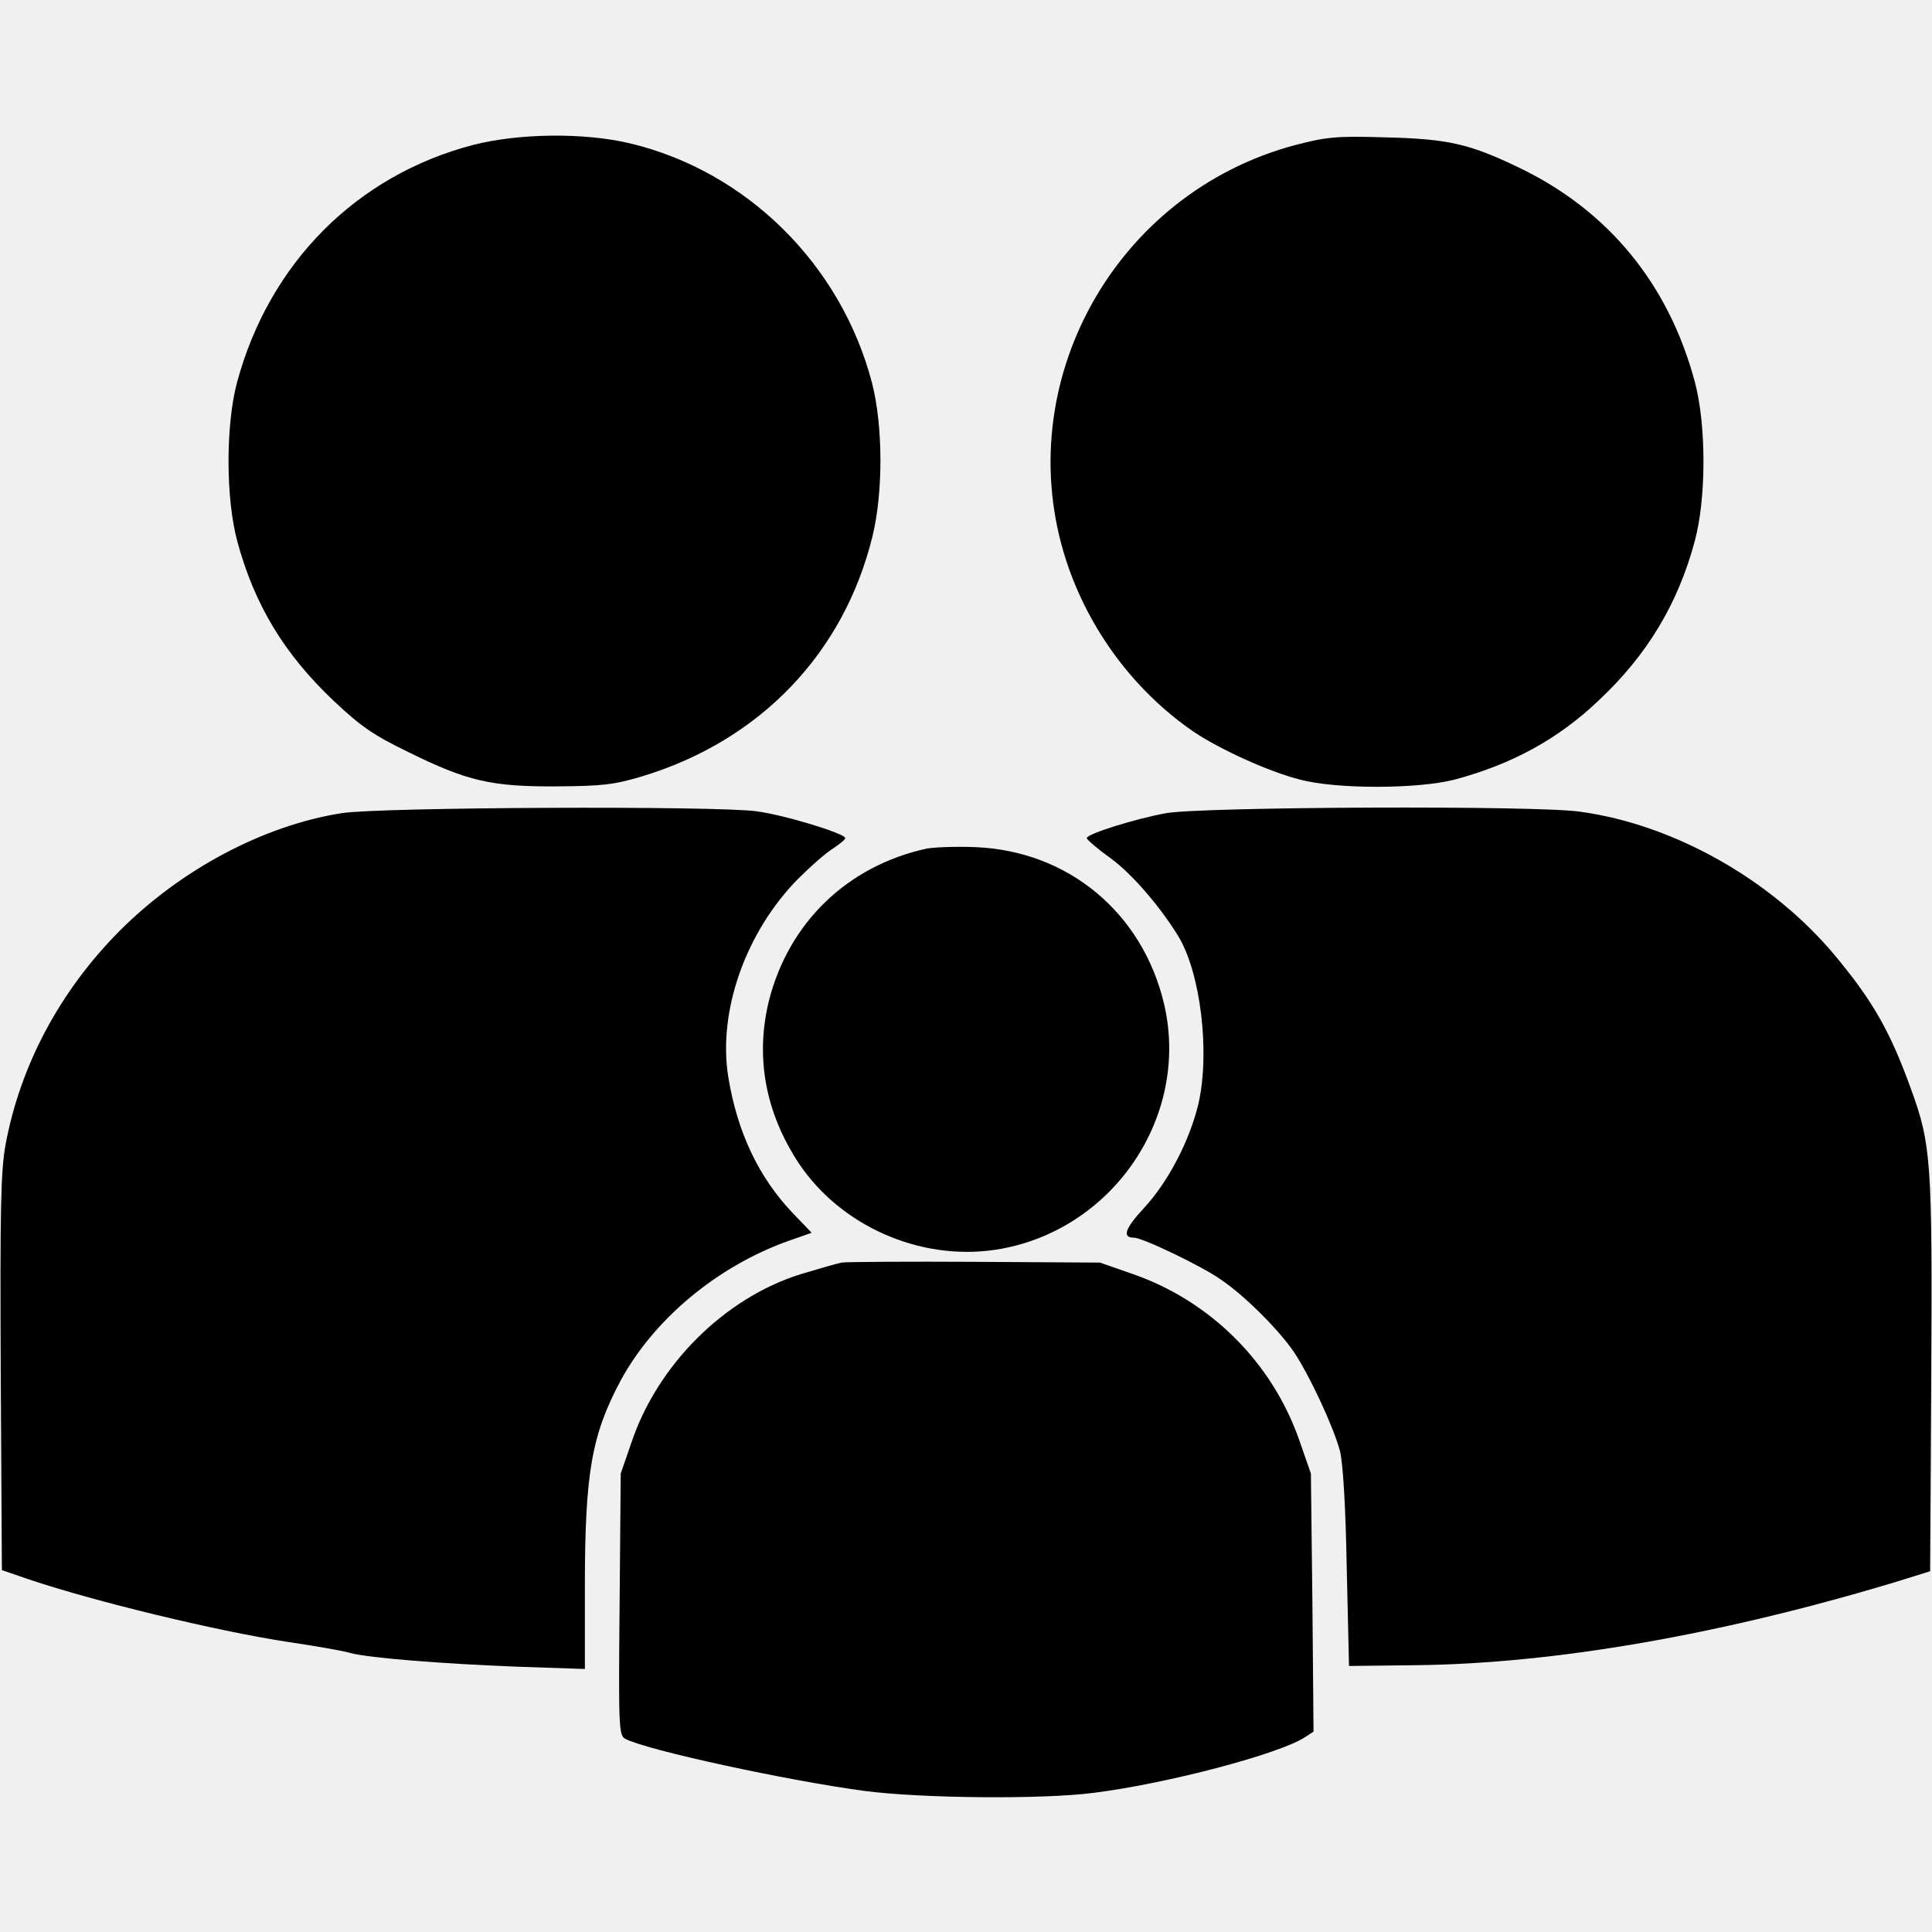
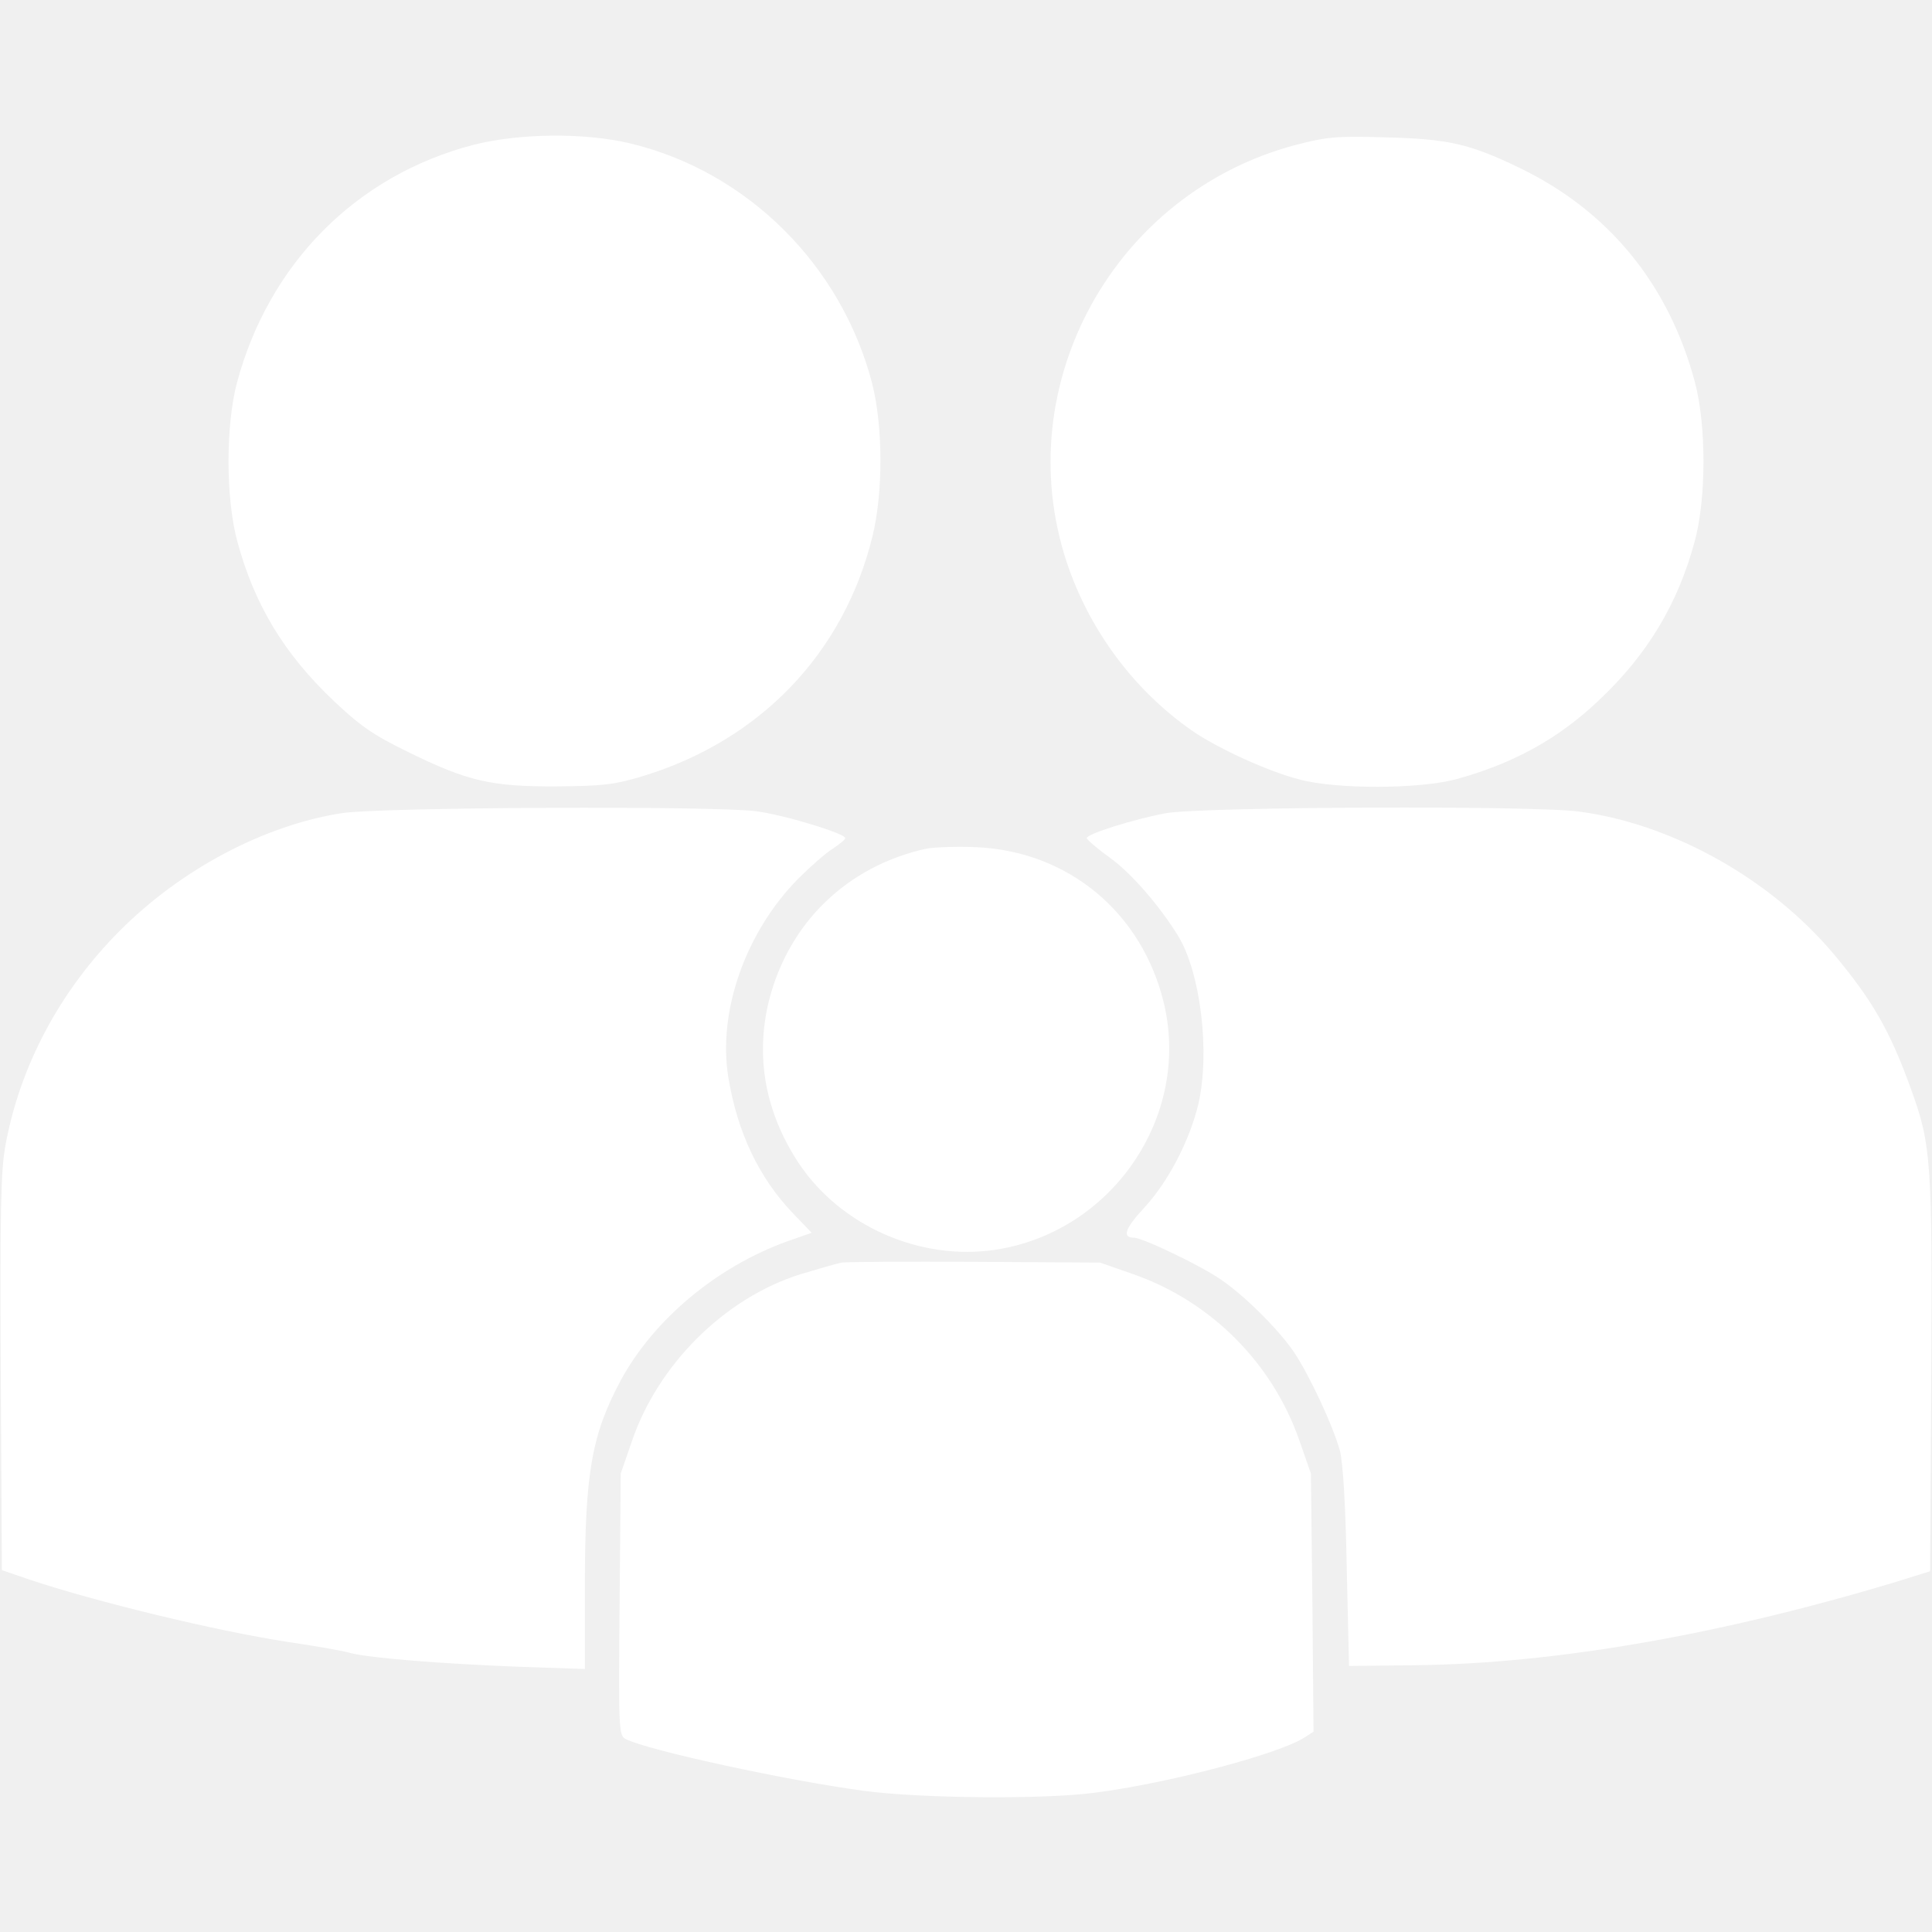
<svg xmlns="http://www.w3.org/2000/svg" version="1.0" width="512pt" height="512pt" viewBox="0 0 512 512" preserveAspectRatio="xMidYMid meet">
-   <g transform="translate(0,512) scale(0.1,-0.1)" fill="#000000" stroke="none">
+   <g transform="translate(0,512) scale(0.1,-0.1)" fill="#ffffff" stroke="none">
    <path d="M1254 4736 c-310 -81 -541 -314 -626 -630 -30 -113 -30 -307 1 -421 45 -167 124 -298 255 -422 71 -67 105 -91 198 -136 156 -77 220 -92 393 -91 122 1 151 4 228 27 312 95 533 326 609 635 29 118 28 294 -1 407 -82 314 -332 561 -641 635 -122 29 -294 27 -416 -4z" />
    <path d="M3434 4736 c-481 -127 -761 -635 -608 -1103 60 -183 181 -345 337 -452 68 -46 199 -106 282 -127 98 -26 313 -25 410 0 153 41 275 108 382 210 129 121 210 257 254 421 31 113 31 307 1 421 -69 260 -229 456 -467 570 -131 63 -187 76 -355 80 -128 4 -155 1 -236 -20z" />
    <path d="M905 2965 c-208 -33 -427 -150 -589 -313 -157 -158 -262 -355 -301 -564 -13 -70 -15 -168 -13 -606 l3 -523 70 -24 c175 -59 497 -137 686 -166 74 -11 150 -24 169 -30 51 -13 238 -28 443 -36 l177 -6 0 219 c0 300 18 401 94 544 88 163 255 303 444 371 l63 22 -49 51 c-91 95 -148 215 -172 362 -28 174 46 384 185 525 33 33 74 69 92 80 18 12 33 24 33 28 0 12 -160 61 -235 71 -108 15 -1002 11 -1100 -5z" />
    <path d="M3090 2965 c-82 -15 -210 -55 -210 -66 0 -4 29 -29 64 -54 56 -41 130 -127 178 -205 60 -98 85 -309 54 -445 -23 -97 -80 -207 -144 -276 -51 -55 -59 -79 -27 -79 23 0 179 -75 229 -110 63 -42 155 -134 195 -193 41 -61 104 -196 122 -262 8 -32 15 -144 18 -310 l6 -260 175 2 c371 4 811 81 1275 221 l90 28 3 514 c3 569 0 617 -53 762 -56 156 -103 237 -204 358 -167 199 -425 345 -674 379 -118 17 -1001 13 -1097 -4z" />
    <path d="M2455 2871 c-209 -46 -364 -195 -417 -402 -37 -150 -10 -297 79 -432 111 -166 321 -259 521 -229 308 47 517 351 447 651 -57 242 -254 406 -500 416 -49 2 -108 0 -130 -4z" />
    <path d="M2230 1774 c-14 -3 -63 -17 -109 -31 -201 -63 -379 -240 -448 -447 l-28 -81 -3 -347 c-3 -326 -2 -347 15 -356 56 -30 431 -111 633 -138 151 -20 474 -23 610 -5 197 25 490 103 558 147 l23 15 -3 342 -4 342 -31 89 c-72 205 -234 367 -439 439 l-89 31 -330 2 c-181 1 -341 0 -355 -2z" />
  </g>
</svg>
